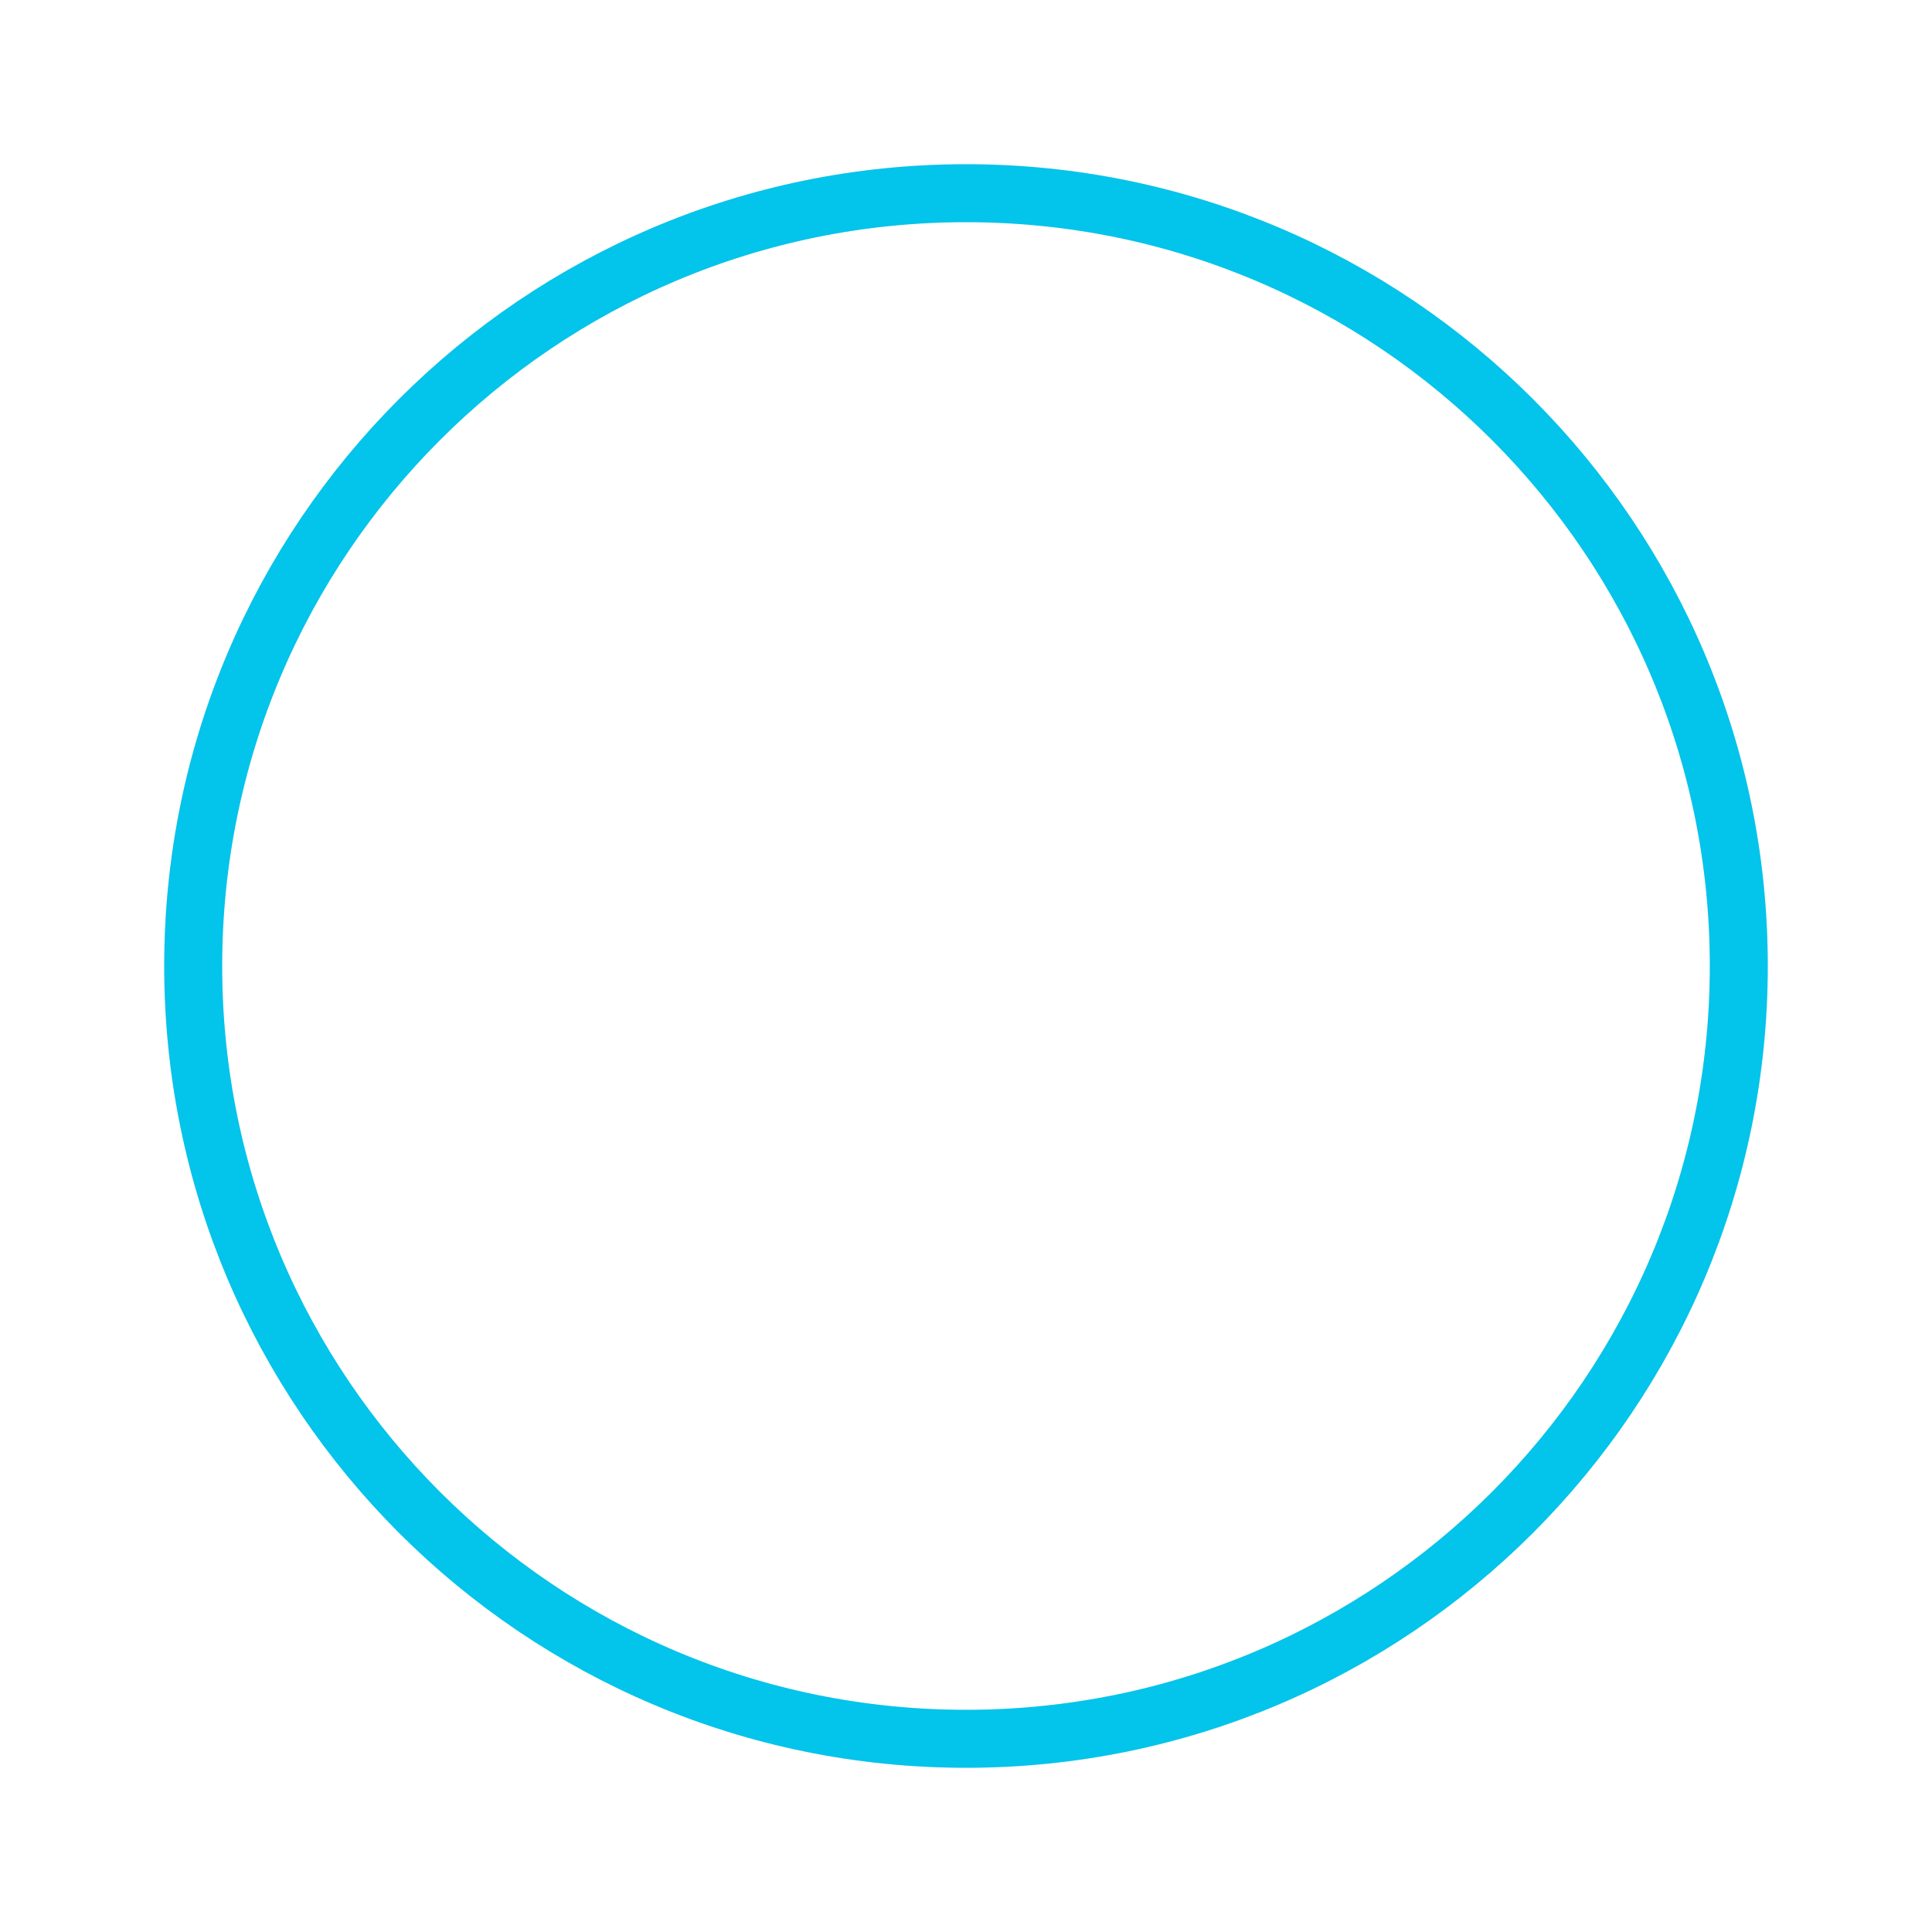
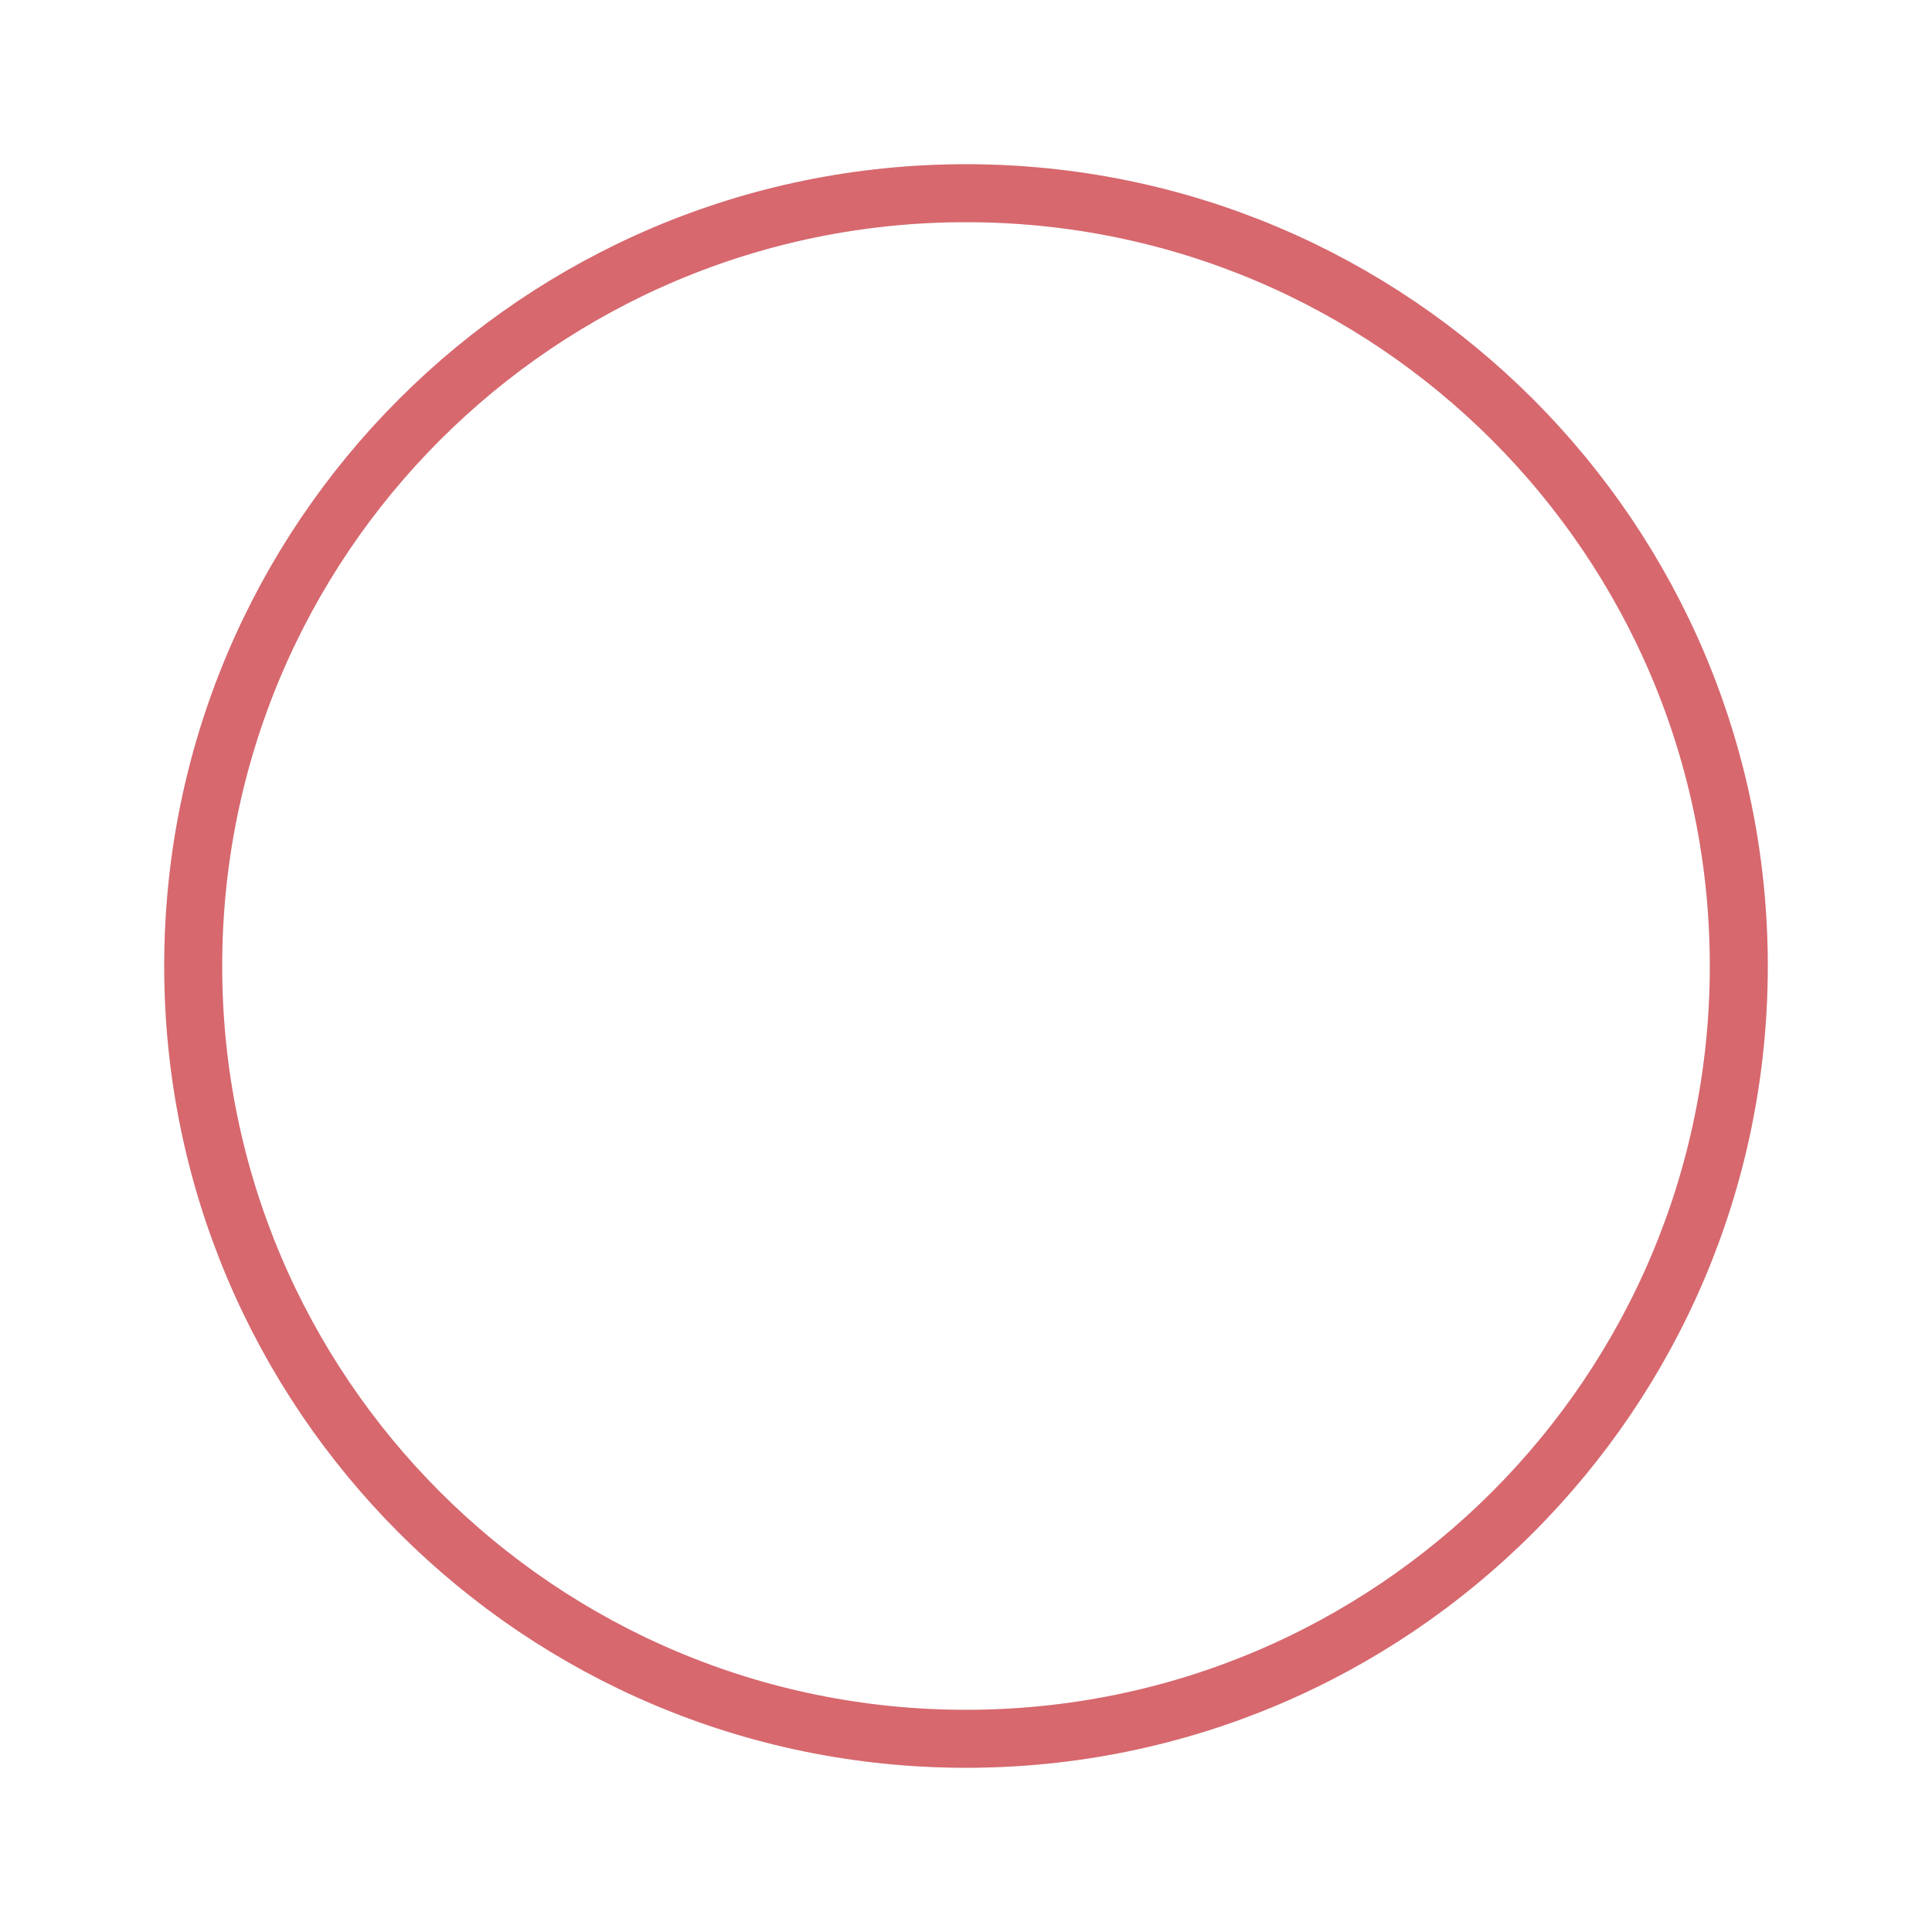
<svg xmlns="http://www.w3.org/2000/svg" width="80px" height="80px" viewBox="0 0 100 100" preserveAspectRatio="xMidYMid" class="uil-ripple">
  <rect x="0" y="0" width="100" height="100" fill="none" class="bk" />
  <g>
    <animate attributeName="opacity" dur="2s" repeatCount="indefinite" begin="0s" keyTimes="0;0.33;1" values="1;1;0" />
    <circle cx="50" cy="50" r="40" stroke="#ebebeb" fill="none" stroke-width="3" stroke-linecap="round">
      <animate attributeName="r" dur="2s" repeatCount="indefinite" begin="0s" keyTimes="0;0.33;1" values="0;22;44" />
    </circle>
  </g>
  <g>
    <animate attributeName="opacity" dur="2s" repeatCount="indefinite" begin="1s" keyTimes="0;0.33;1" values="1;1;0" />
-     <circle cx="50" cy="50" r="40" stroke="#03C4EB" fill="none" stroke-width="3" stroke-linecap="round">
+     <circle cx="50" cy="50" r="40" stroke="#d7686e" fill="none" stroke-width="3" stroke-linecap="round">
      <animate attributeName="r" dur="2s" repeatCount="indefinite" begin="1s" keyTimes="0;0.33;1" values="0;22;44" />
    </circle>
  </g>
</svg>
